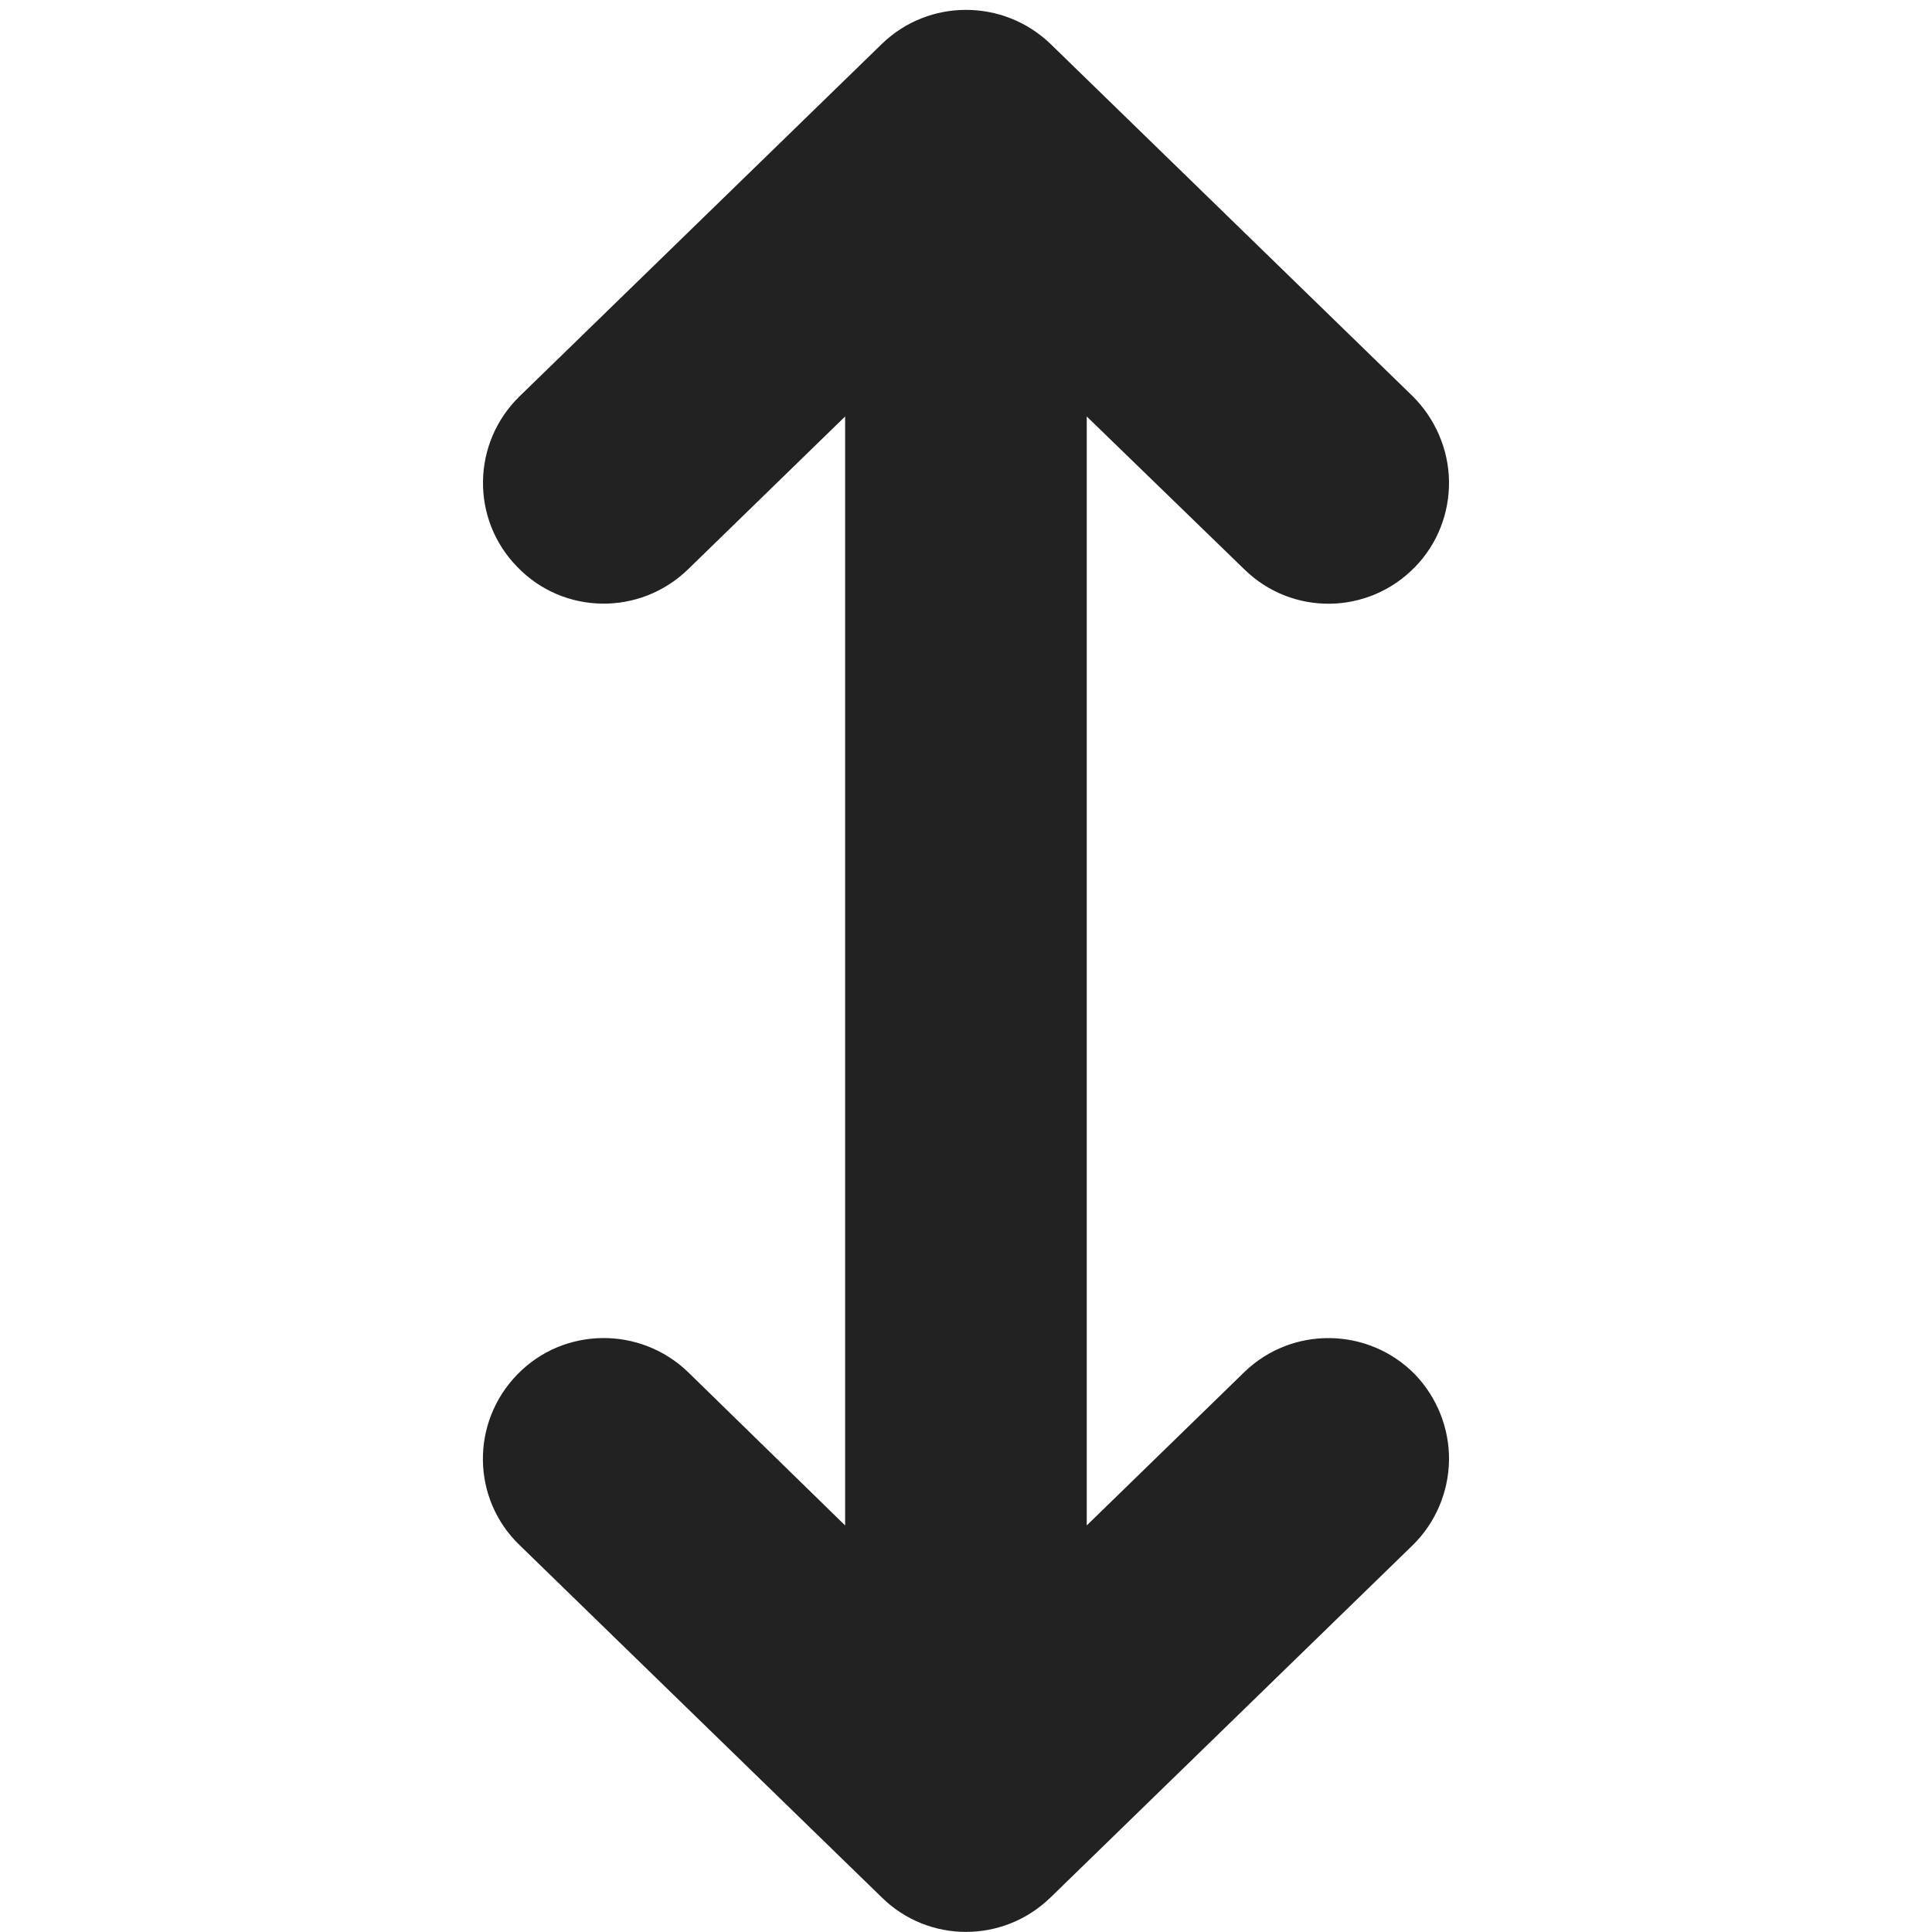
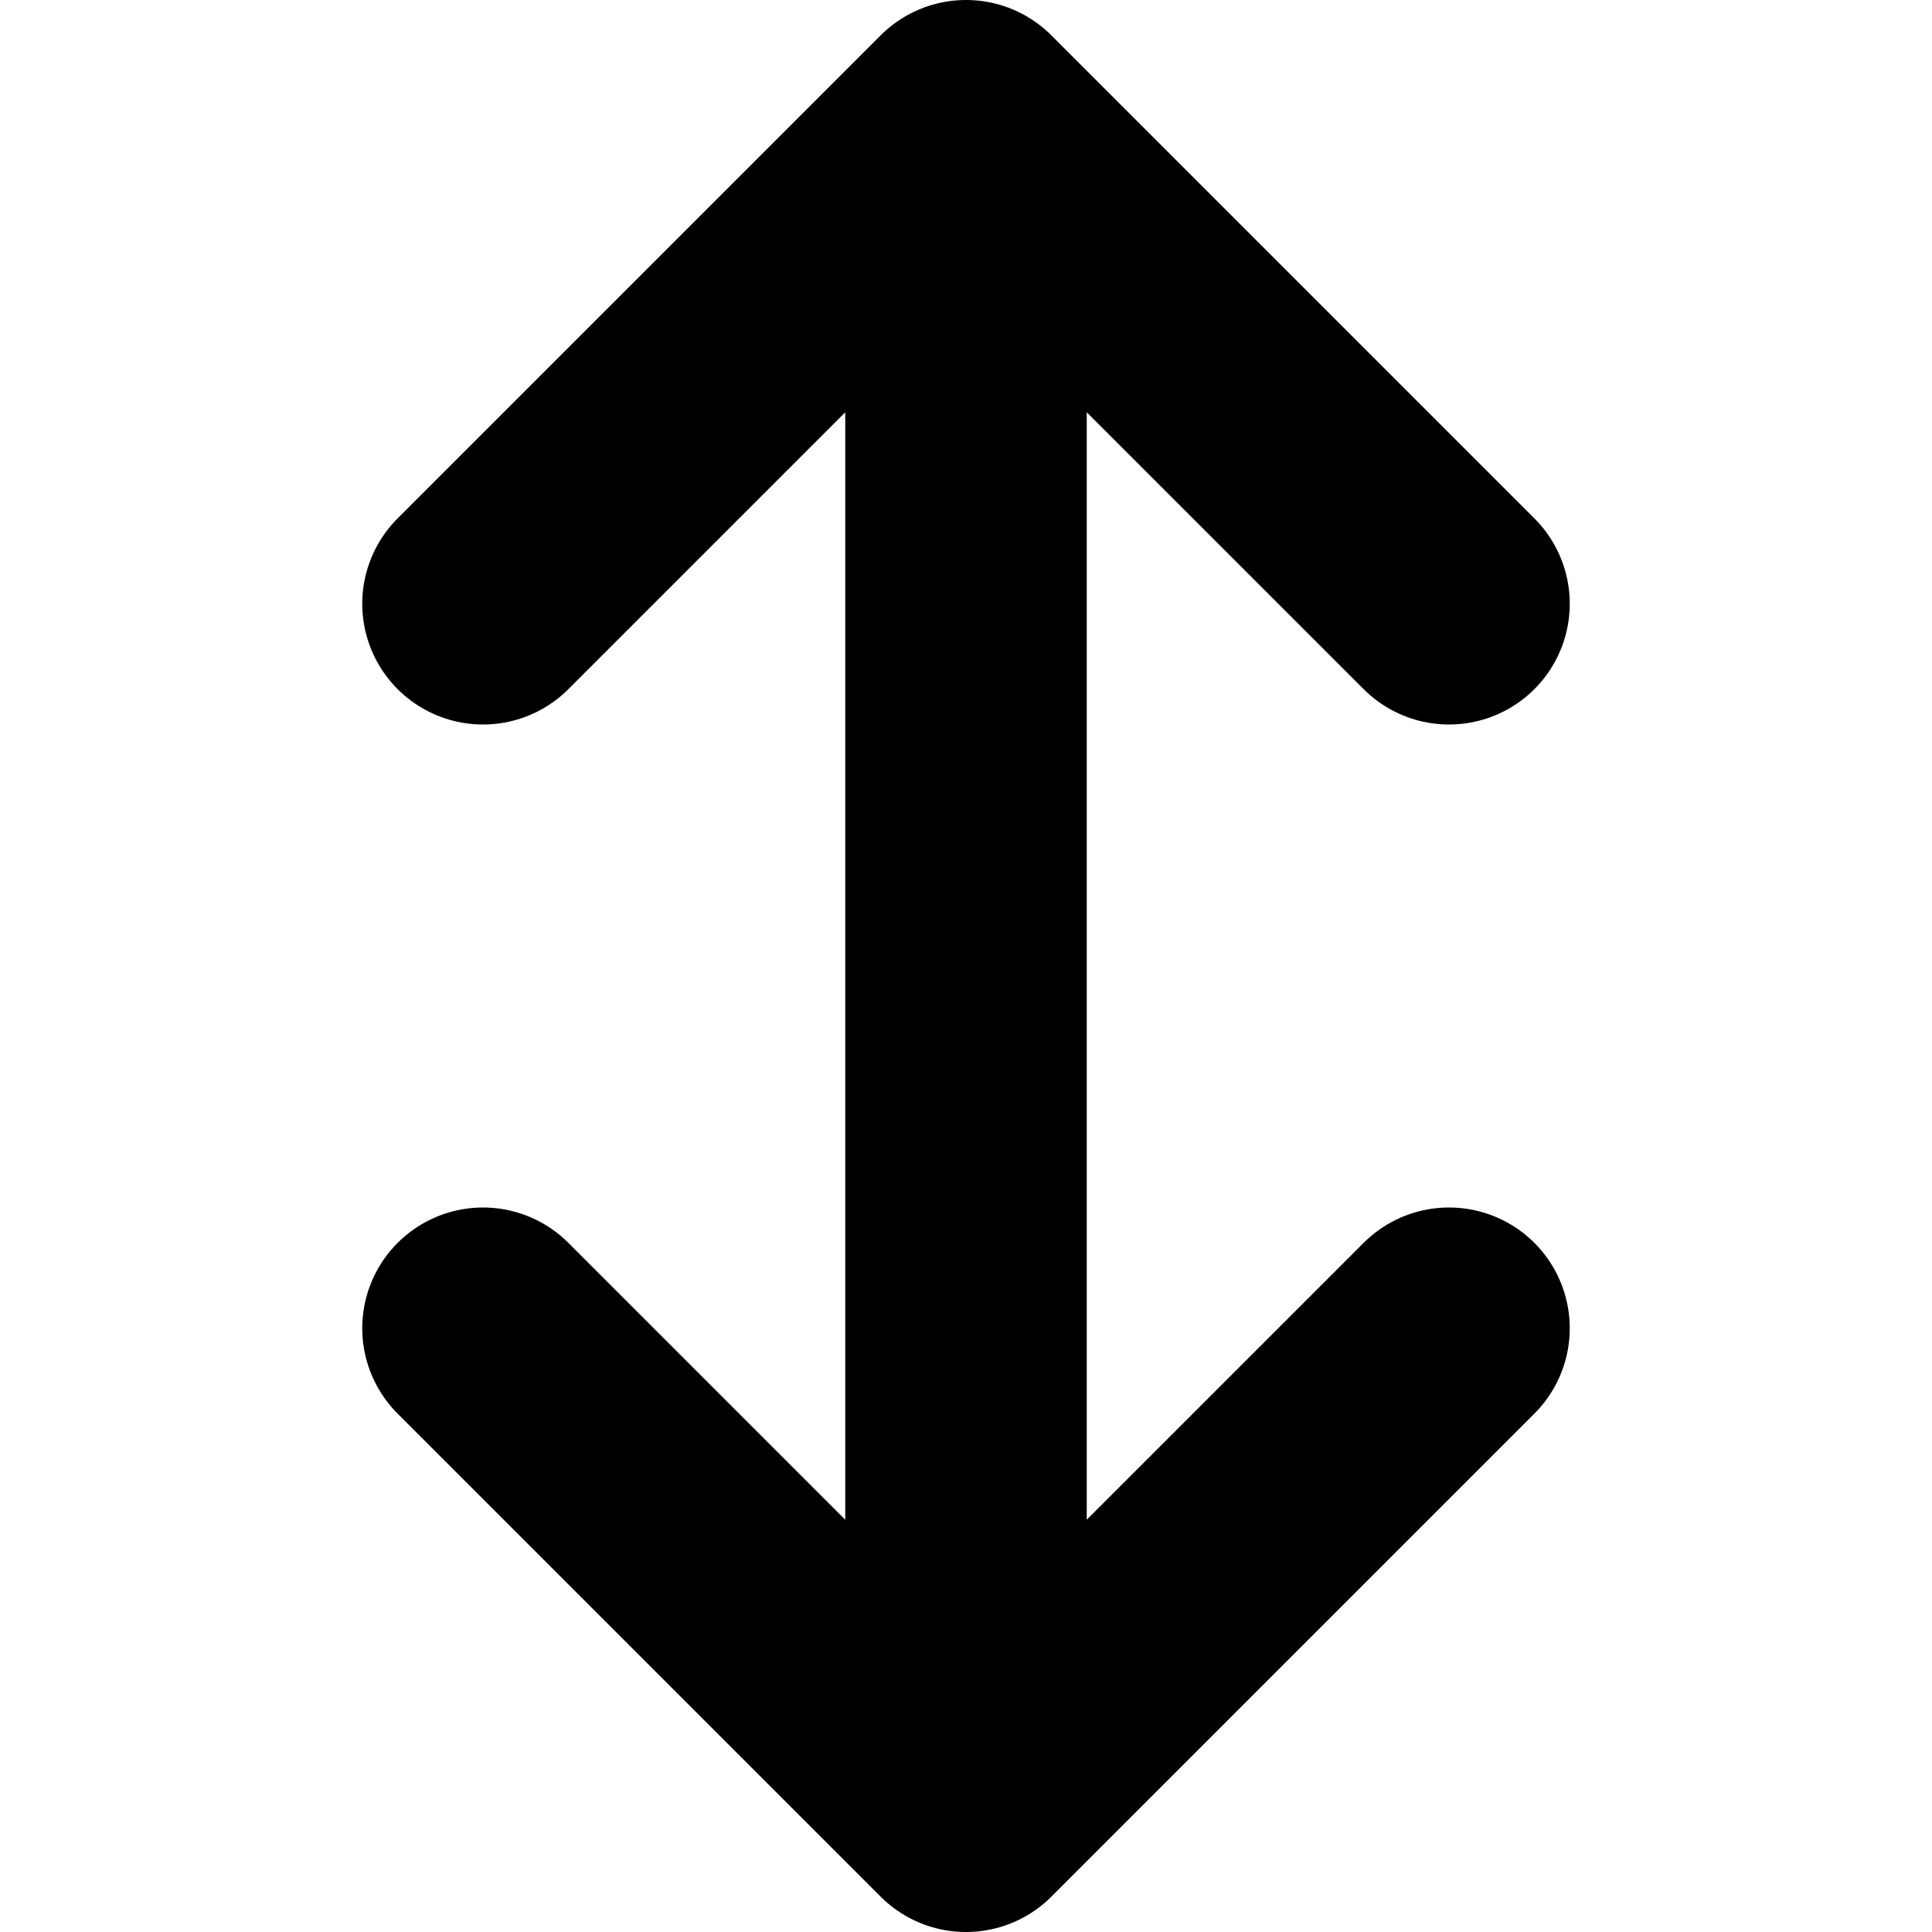
- <svg xmlns="http://www.w3.org/2000/svg" height="16px" viewBox="0 0 16 16" width="16px">
-   <path d="m 12 3.984 c -0.004 -0.262 -0.113 -0.516 -0.301 -0.703 l -3 -2.918 c -0.391 -0.375 -1.008 -0.375 -1.395 0 l -3 2.918 c -0.398 0.387 -0.406 1.02 -0.02 1.414 c 0.383 0.398 1.016 0.406 1.414 0.02 l 1.301 -1.266 v 9.184 l -1.301 -1.27 c -0.398 -0.383 -1.031 -0.375 -1.414 0.02 c -0.387 0.398 -0.379 1.031 0.02 1.414 l 3 2.918 c 0.387 0.379 1.004 0.379 1.395 0 l 3 -2.918 c 0.188 -0.184 0.297 -0.438 0.301 -0.703 c 0.004 -0.262 -0.098 -0.52 -0.281 -0.711 c -0.387 -0.395 -1.02 -0.402 -1.414 -0.02 l -1.305 1.27 v -9.184 l 1.305 1.266 c 0.395 0.387 1.027 0.379 1.414 -0.02 c 0.184 -0.188 0.285 -0.445 0.281 -0.711 z m 0 0" fill="#222222" fill-rule="evenodd" />
+ <svg xmlns="http://www.w3.org/2000/svg" xmlns:ns1="https://www.gtk.org/grappa" ns1:rendering="symbolic" width="16" height="16" ns1:version="1" ns1:state="0" ns1:state-names="outline empty">
+   <path d="M 8 15 L 8 1 M 4 11 L 8 15 L 12 11 M 12 5 L 8 1 L 4 5" id="path4" stroke-width="2" stroke-linecap="round" stroke-linejoin="round" stroke="rgb(0,0,0)" fill="none" ns1:stroke="foreground" class="foreground-stroke transparent-fill" ns1:states="outline" ns1:stroke-minwidth="25%" ns1:stroke-maxwidth="150%">
+     </path>
</svg>
